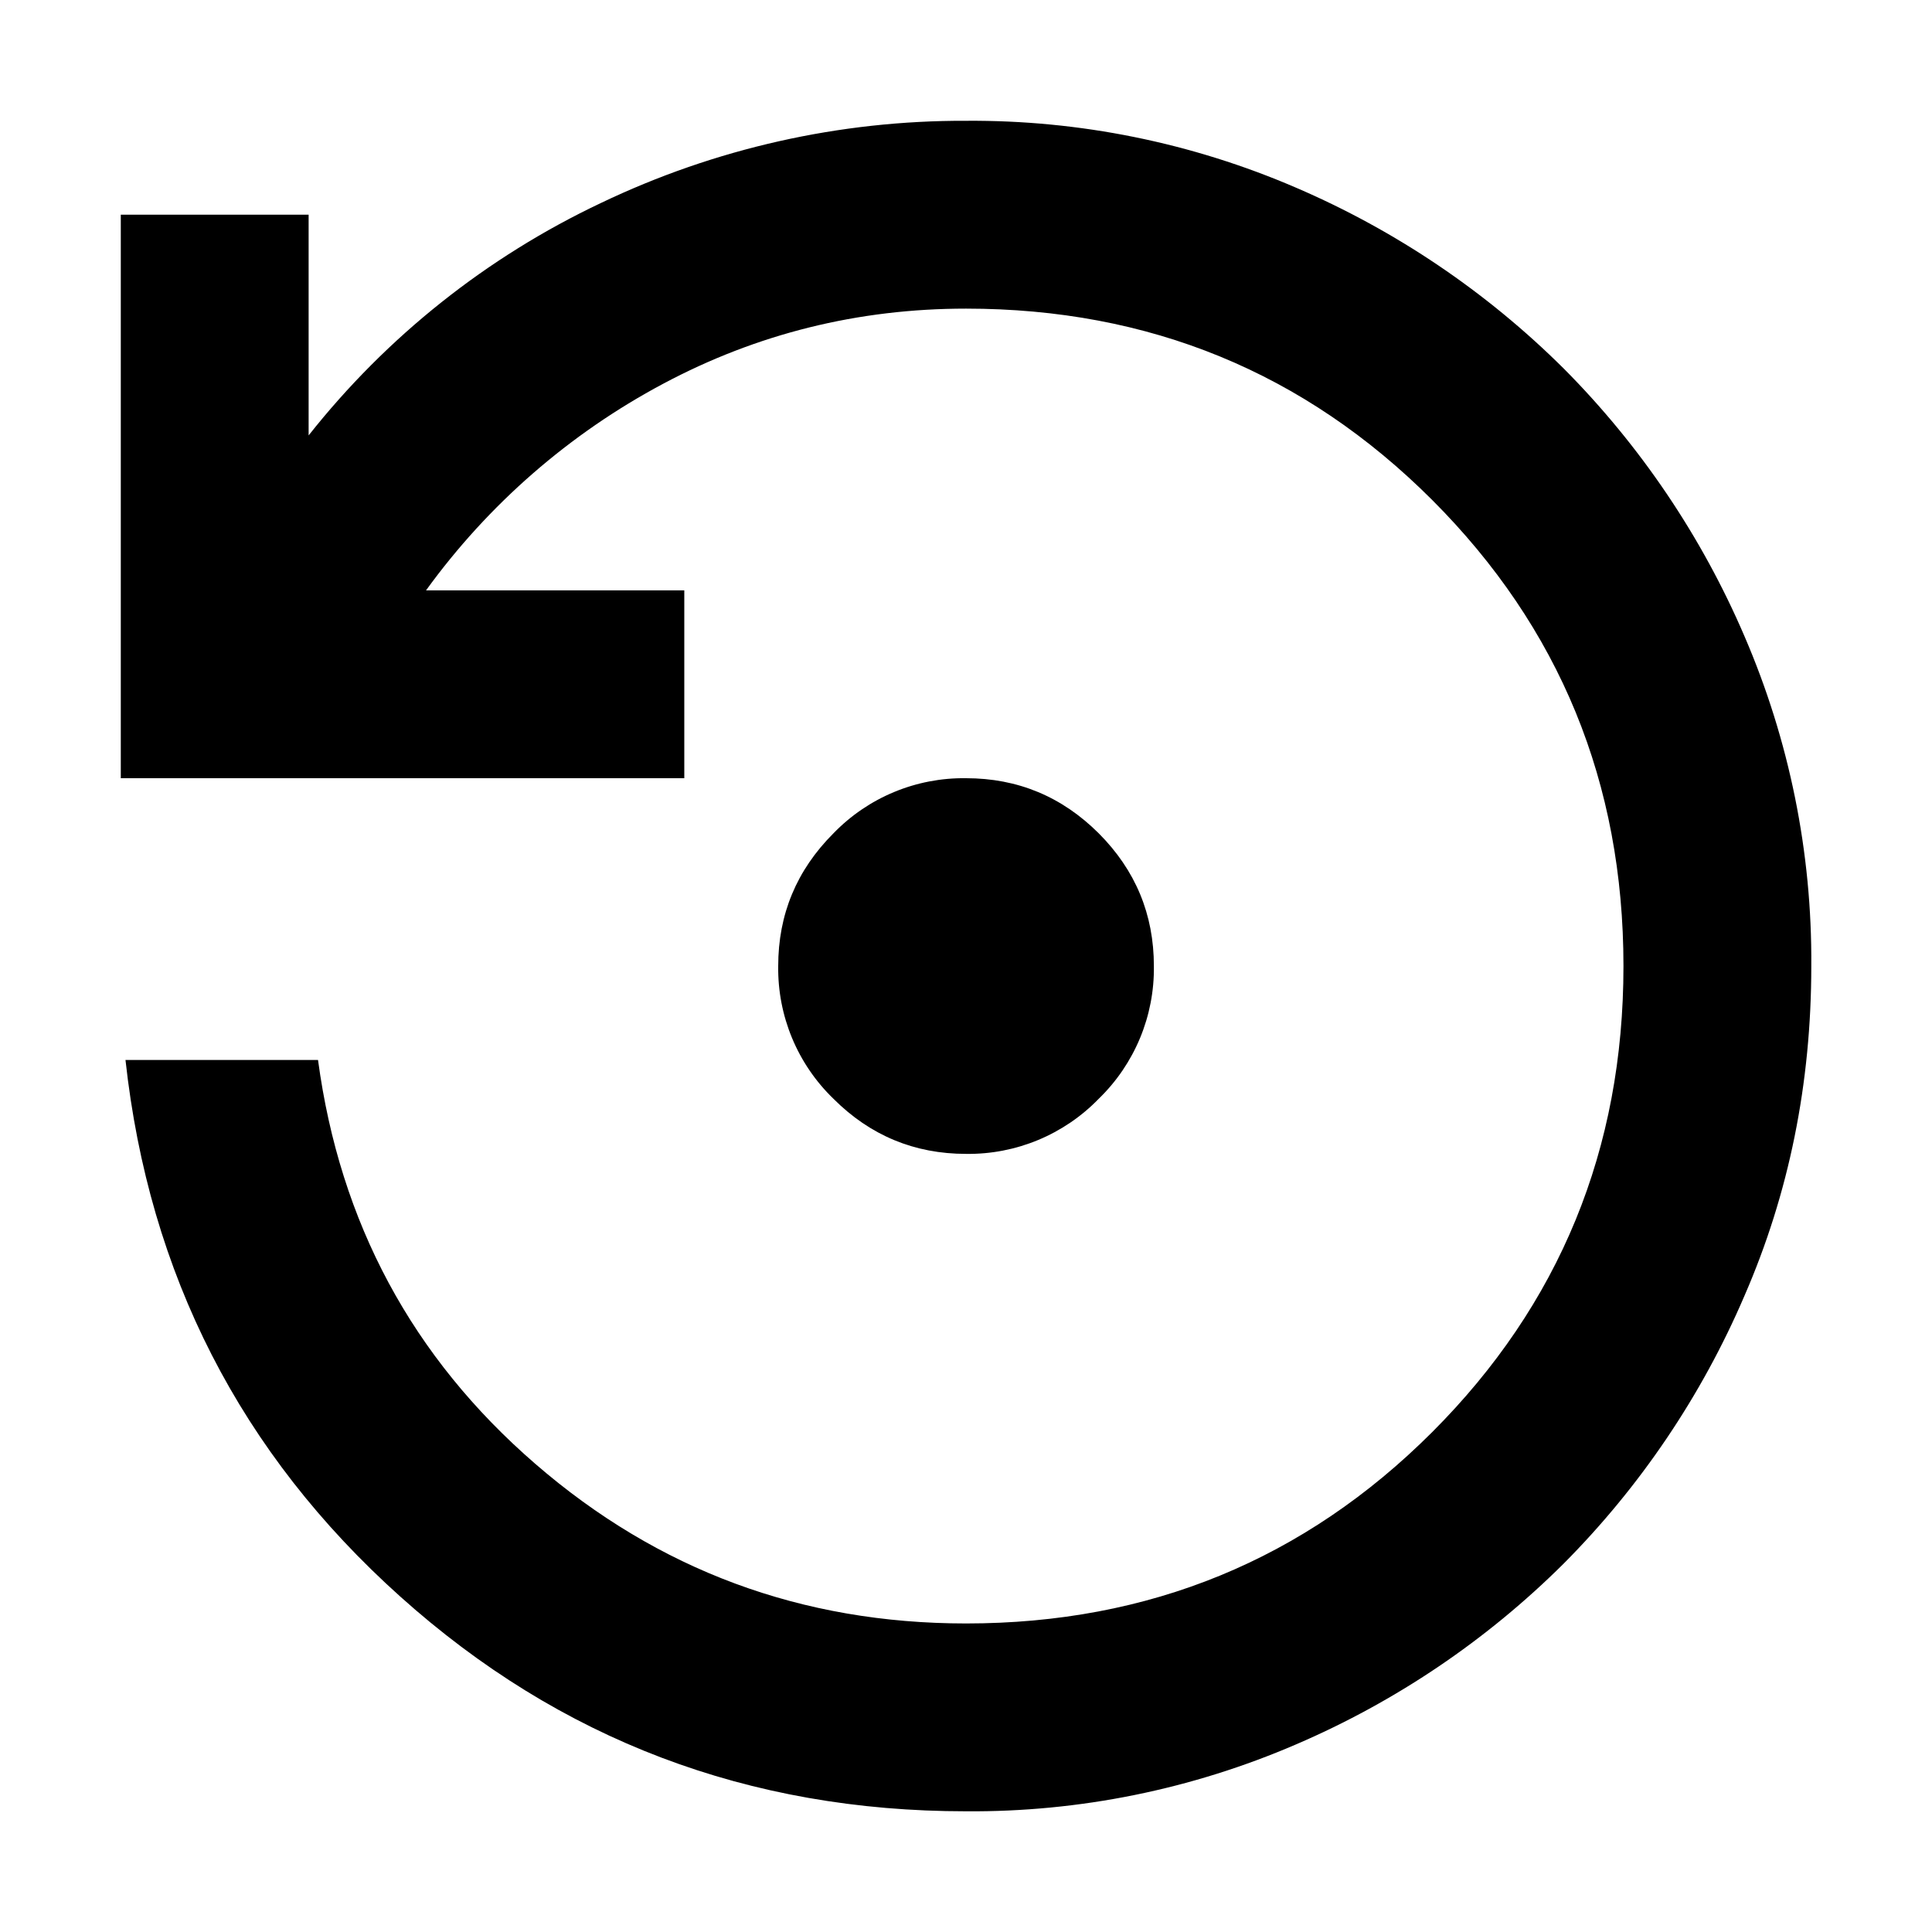
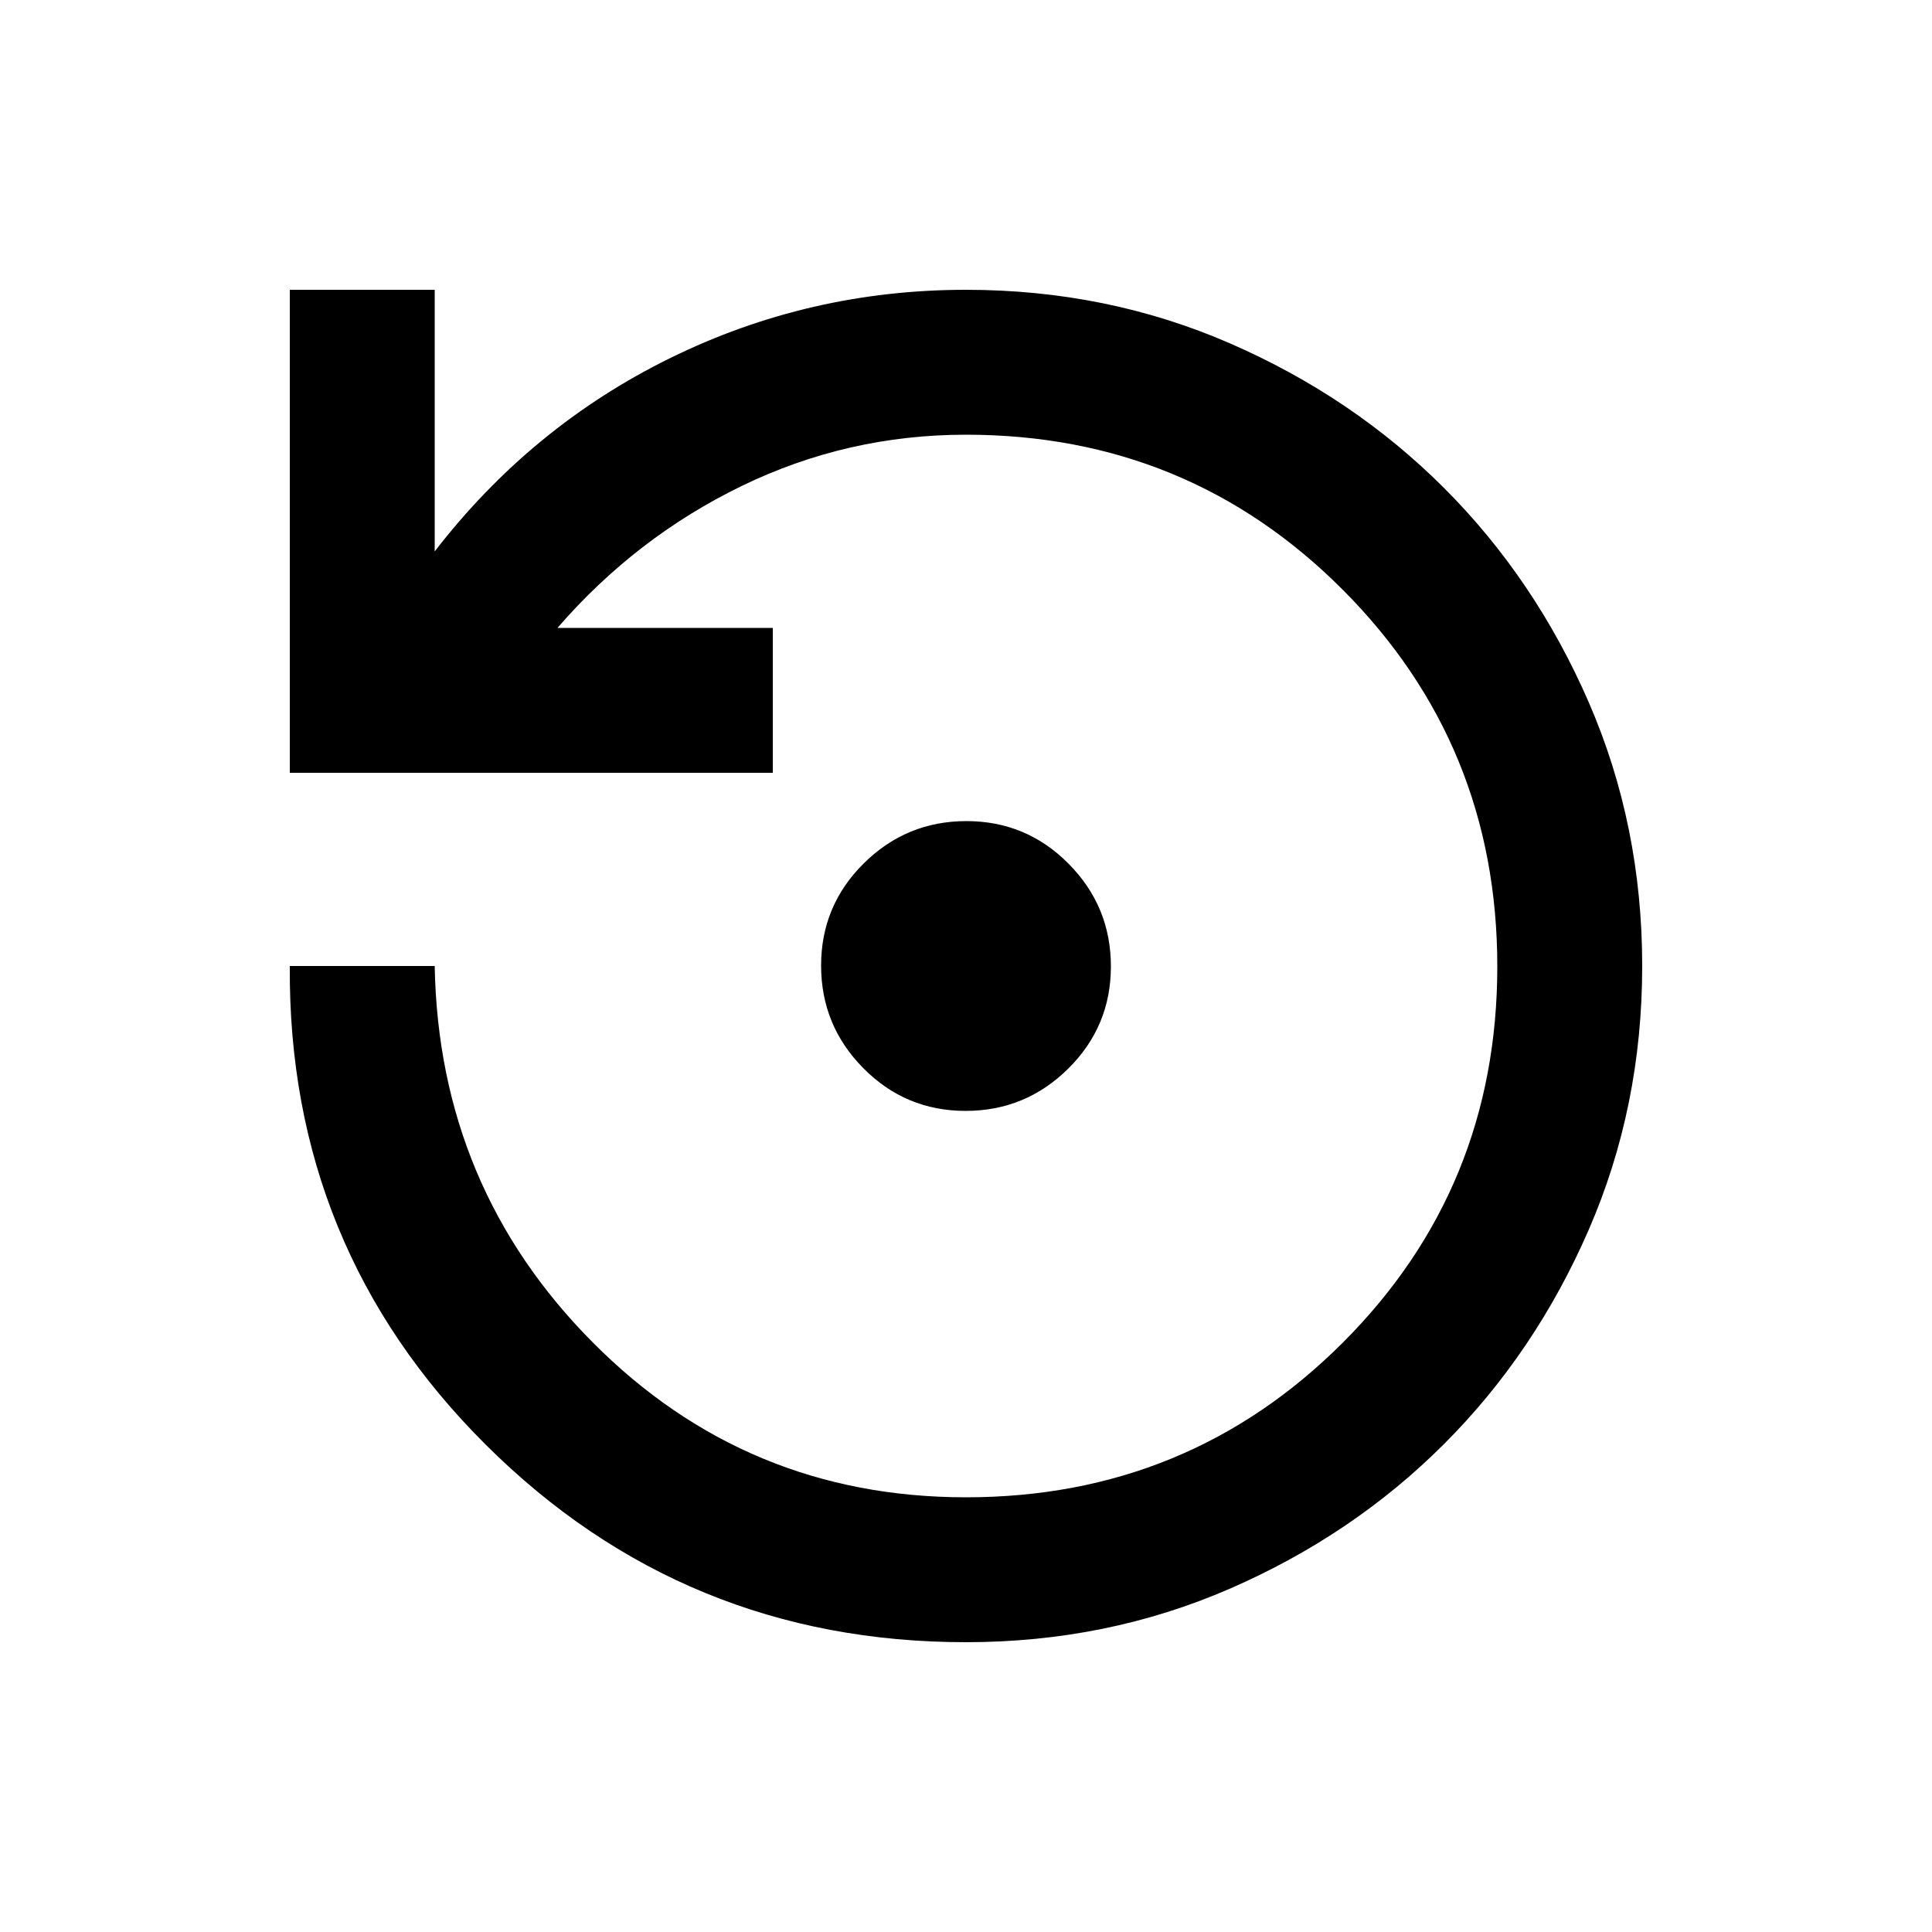
- <svg xmlns="http://www.w3.org/2000/svg" viewBox="0 0 16 16" height="16" width="16" xml:space="preserve" style="fill-rule:evenodd;clip-rule:evenodd;stroke-linejoin:round;stroke-miterlimit:2">
-   <path d="M12 14c-.55 0-1.021-.196-1.412-.587A1.927 1.927 0 0 1 10 12c0-.55.196-1.021.588-1.413A1.926 1.926 0 0 1 12 10c.55 0 1.021.196 1.413.587.391.392.587.863.587 1.413a1.93 1.93 0 0 1-.587 1.413A1.93 1.93 0 0 1 12 14Zm0 7c-2.317 0-4.325-.762-6.025-2.287C4.275 17.188 3.3 15.283 3.05 13H5.1c.233 1.733 1.004 3.167 2.313 4.3C8.721 18.433 10.25 19 12 19c1.95 0 3.604-.679 4.963-2.037C18.321 15.604 19 13.95 19 12c0-1.95-.679-3.604-2.037-4.963C15.604 5.679 13.95 5 12 5c-1.15 0-2.225.267-3.225.8A7.428 7.428 0 0 0 6.25 8H9v2H3V4h2v2.35a8.726 8.726 0 0 1 3.113-2.475A8.932 8.932 0 0 1 12 3a8.71 8.71 0 0 1 3.513.712 9.187 9.187 0 0 1 2.85 1.925 9.17 9.17 0 0 1 1.925 2.85A8.71 8.71 0 0 1 21 12c0 1.25-.237 2.421-.712 3.512a9.162 9.162 0 0 1-1.925 2.851 9.17 9.17 0 0 1-2.85 1.925A8.71 8.71 0 0 1 12 21Z" style="fill-rule:nonzero" transform="matrix(.77778 0 0 .77778 -1.333 -1.333)" />
+ <svg xmlns="http://www.w3.org/2000/svg" height="20px" viewBox="0 -960 960 960" width="20px">
+   <path d="M479.79-408Q450-408 429-429.21t-21-51Q408-510 429.21-531t51-21Q510-552 531-530.79t21 51Q552-450 530.79-429t-51 21Zm.21 264q-140 0-238.5-98T144-480h72q2 110 78.5 187T480-216q110.31 0 187.16-76.78 76.84-76.78 76.84-187T667.16-667Q590.31-744 480-744q-59 0-111.5 25.5T277-648h107v72H144v-240h72v130q47.91-62.09 116.95-96.04Q402-816 480-816q70 0 131.13 26.6 61.14 26.6 106.4 71.87 45.27 45.26 71.87 106.4Q816-550 816-480t-26.6 131.13q-26.6 61.14-71.87 106.4-45.26 45.27-106.4 71.87Q550-144 480-144Z" />
</svg>
